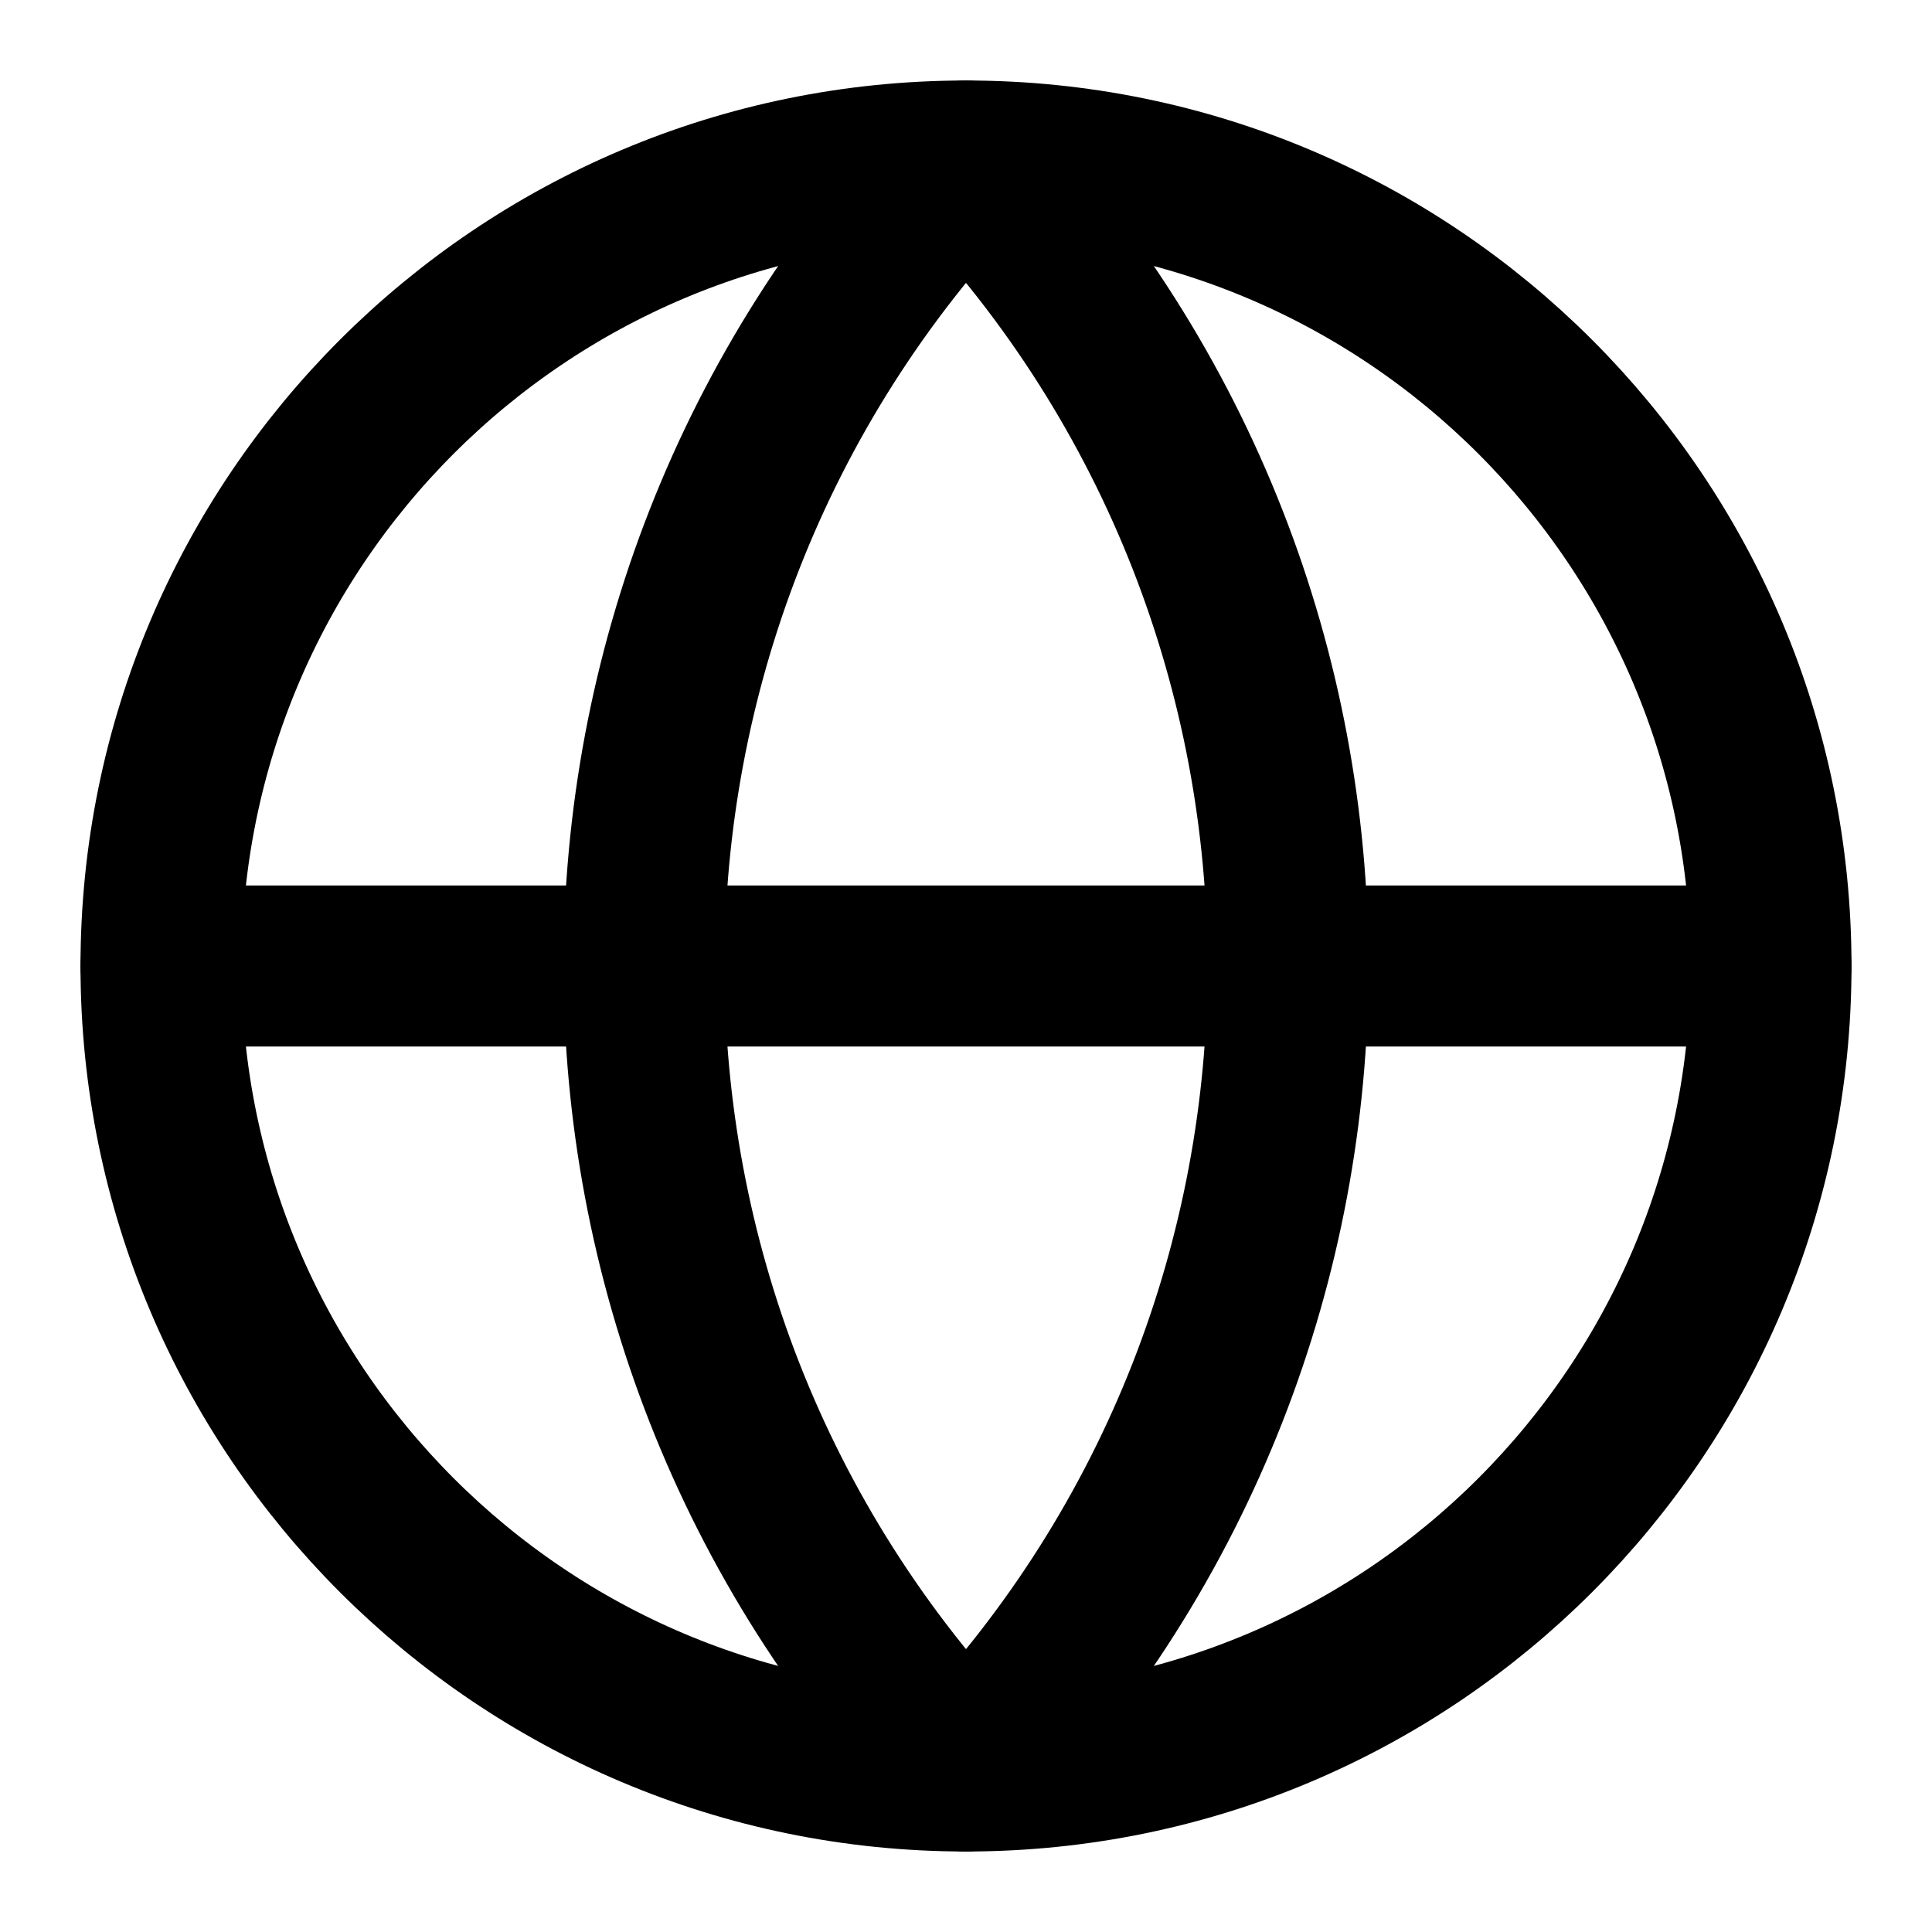
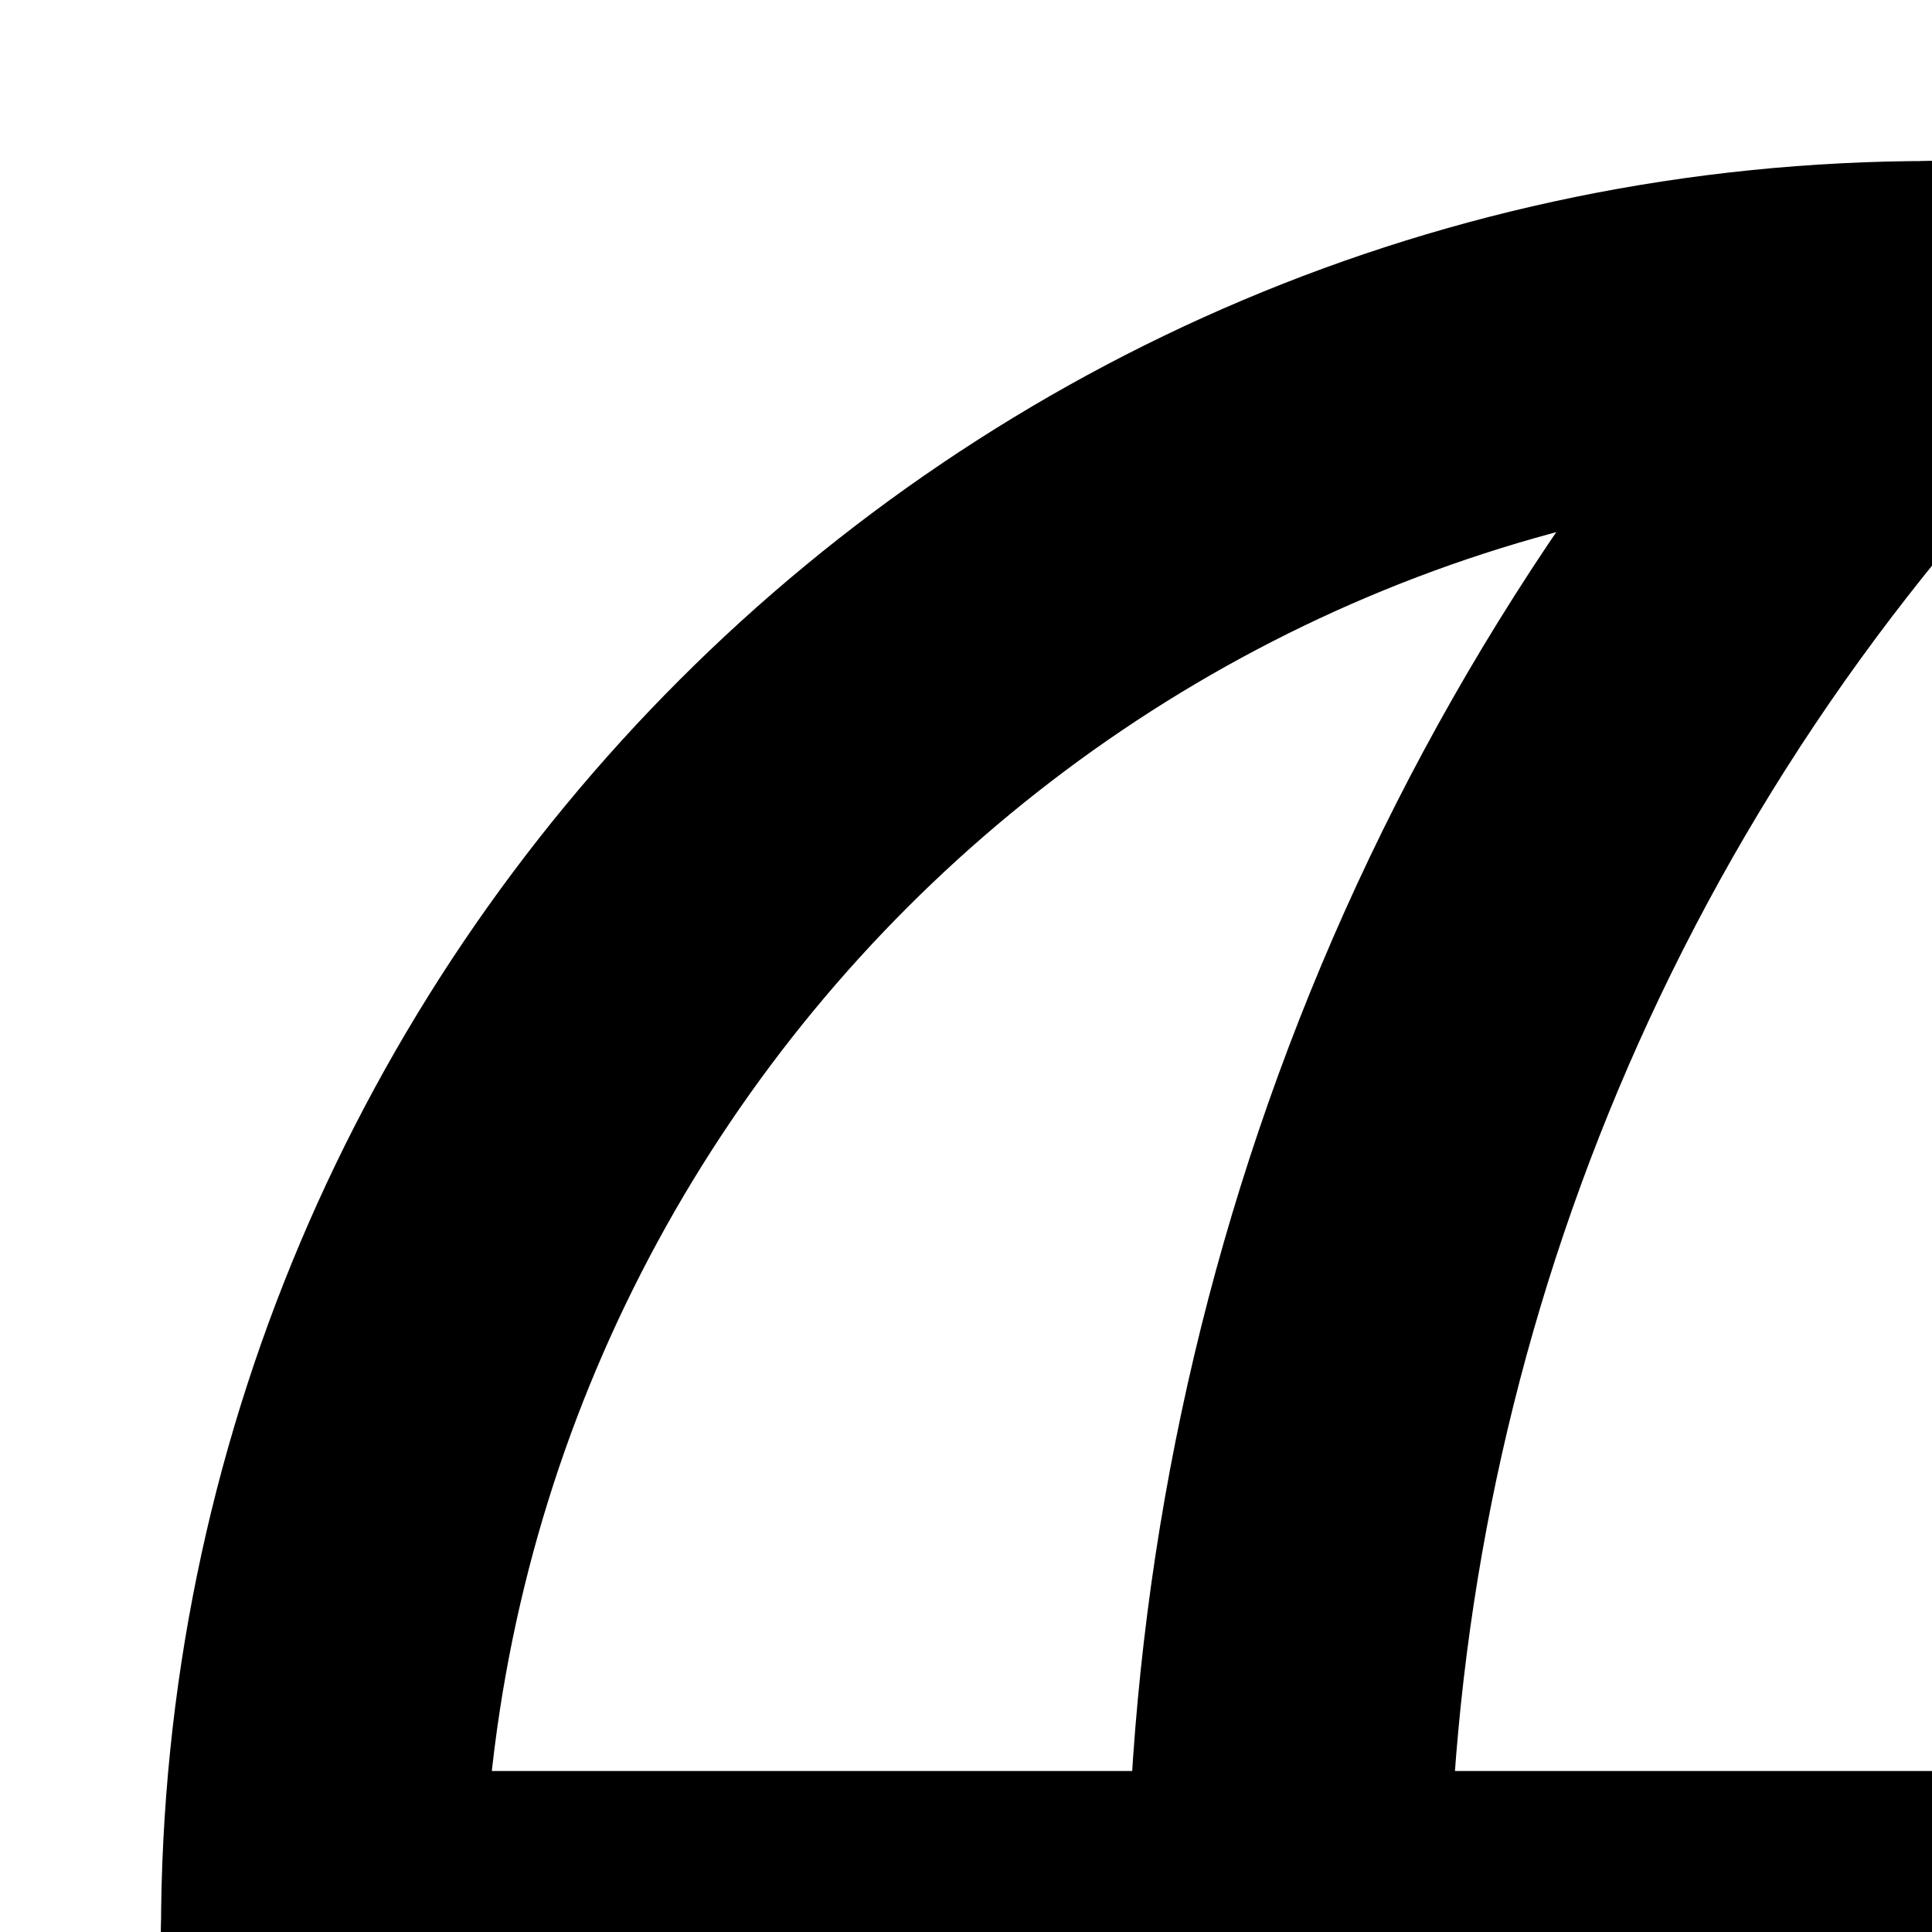
- <svg xmlns="http://www.w3.org/2000/svg" width="24" height="24" viewBox="0 0 24 24" fill="none" stroke="currentColor" stroke-width="2" stroke-linecap="round" stroke-linejoin="round" class="lucide lucide-globe">
+ <svg xmlns="http://www.w3.org/2000/svg" width="12" height="12" viewBox="0 0 12 12" fill="none" stroke="currentColor" stroke-width="2" stroke-linecap="round" stroke-linejoin="round" class="lucide lucide-globe">
  <circle cx="12" cy="12" r="10" />
  <path d="M12 2a14.5 14.5 0 0 0 0 20 14.5 14.5 0 0 0 0-20" />
  <path d="M2 12h20" />
</svg>
